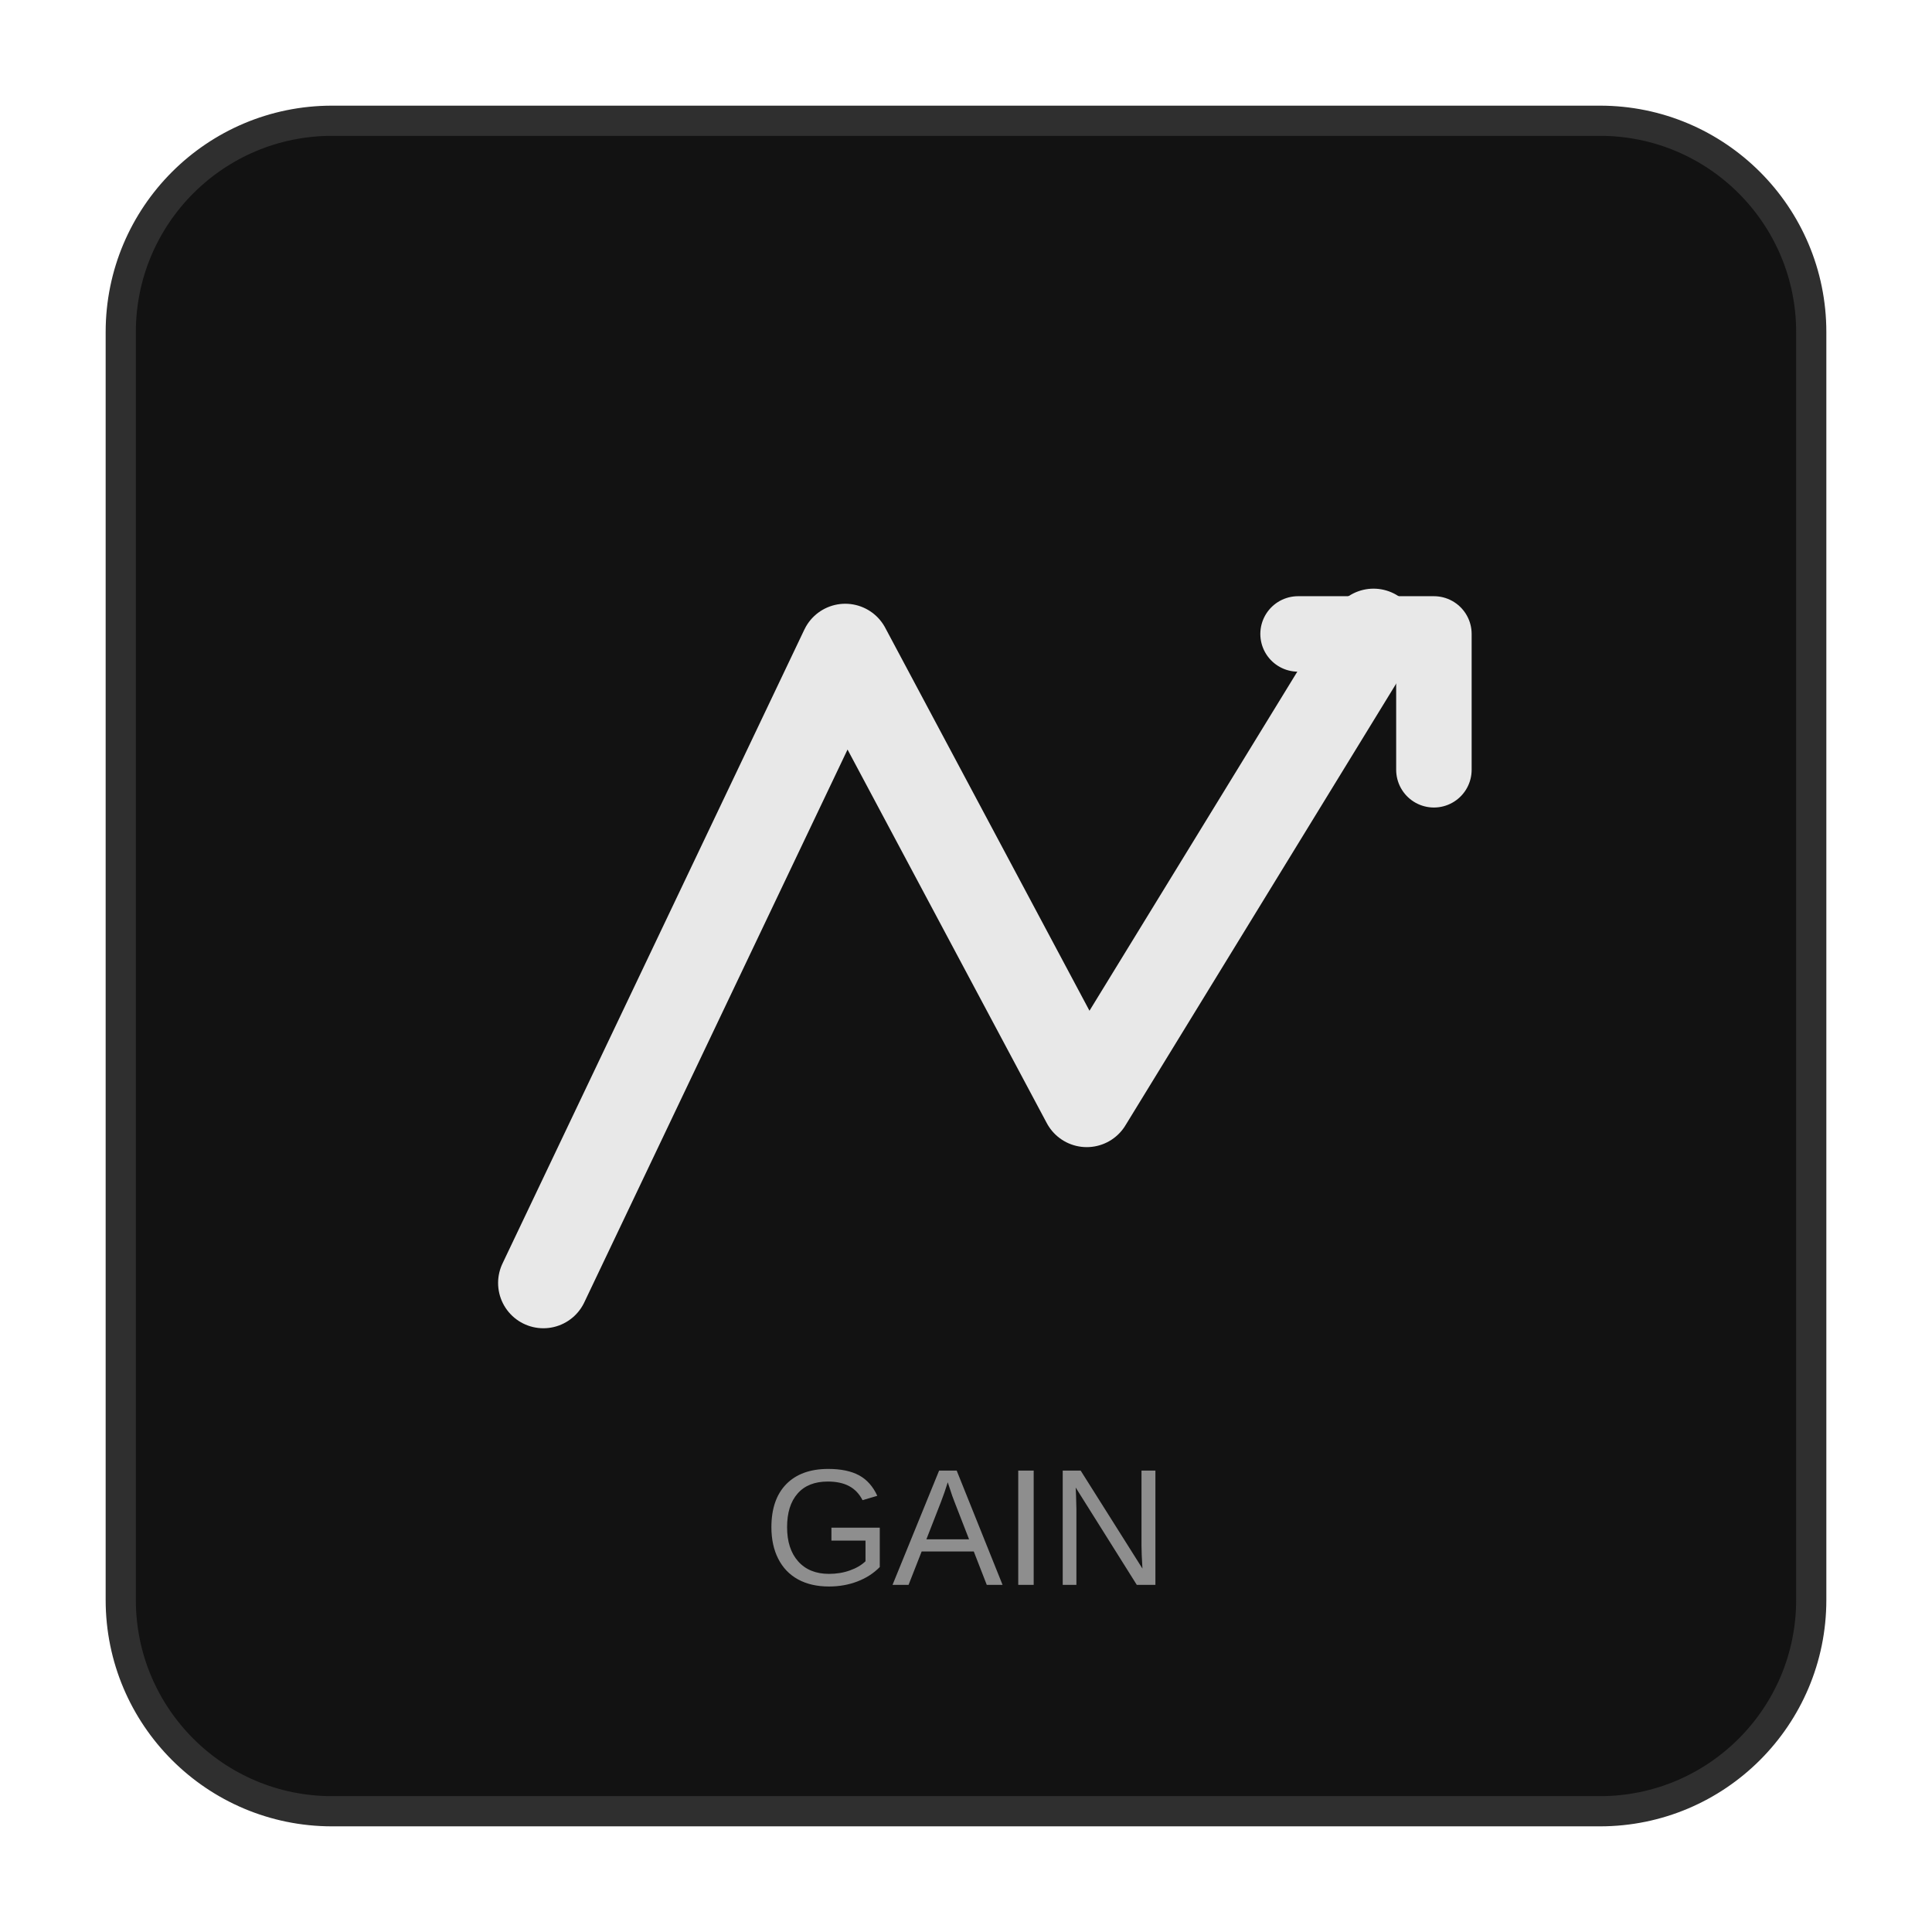
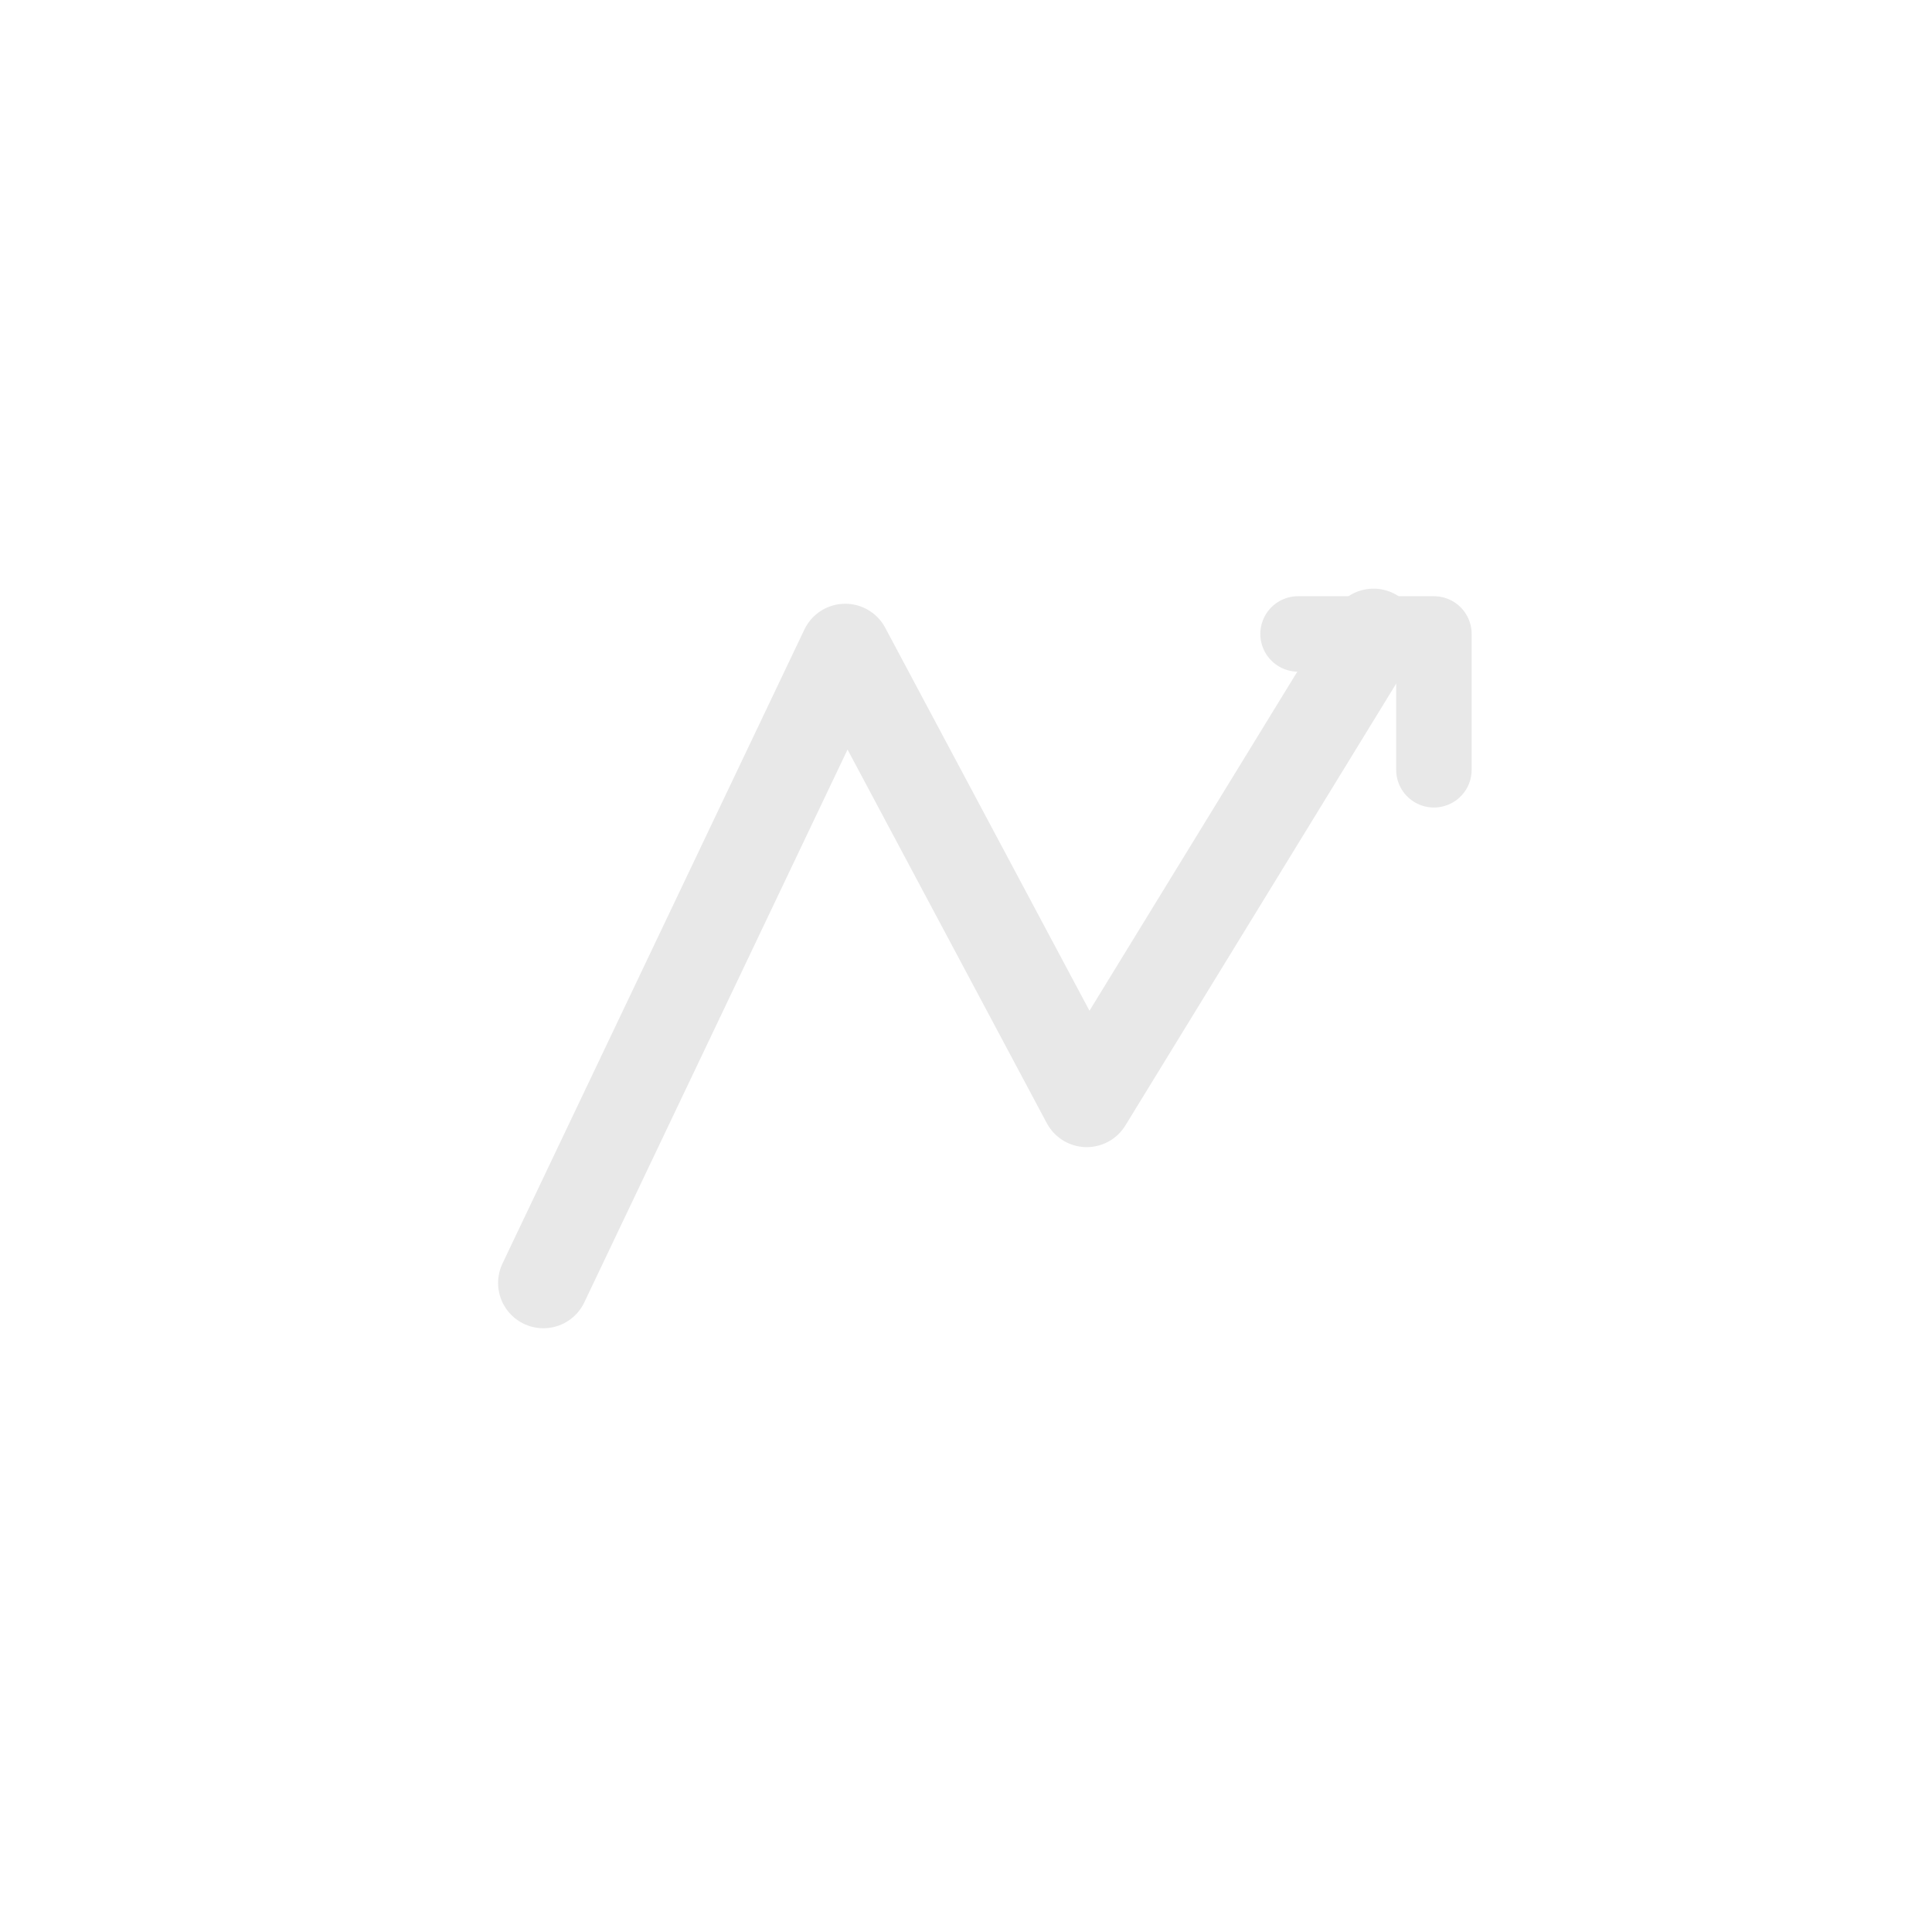
<svg xmlns="http://www.w3.org/2000/svg" width="256" height="256" viewBox="0 0 256 256" fill="none">
-   <rect x="16" y="16" width="224" height="224" rx="28" fill="#121212" stroke="#2F2F2F" stroke-width="4" />
  <path d="M72 170L112 86L144 146L182 84" stroke="#E8E8E8" stroke-width="12" stroke-linecap="round" stroke-linejoin="round" />
  <path d="M172 84H190V102" stroke="#E8E8E8" stroke-width="10" stroke-linecap="round" stroke-linejoin="round" />
-   <text x="128" y="210" fill="#8E8E8E" font-size="22" font-family="Arial" text-anchor="middle">GAIN</text>
</svg>
